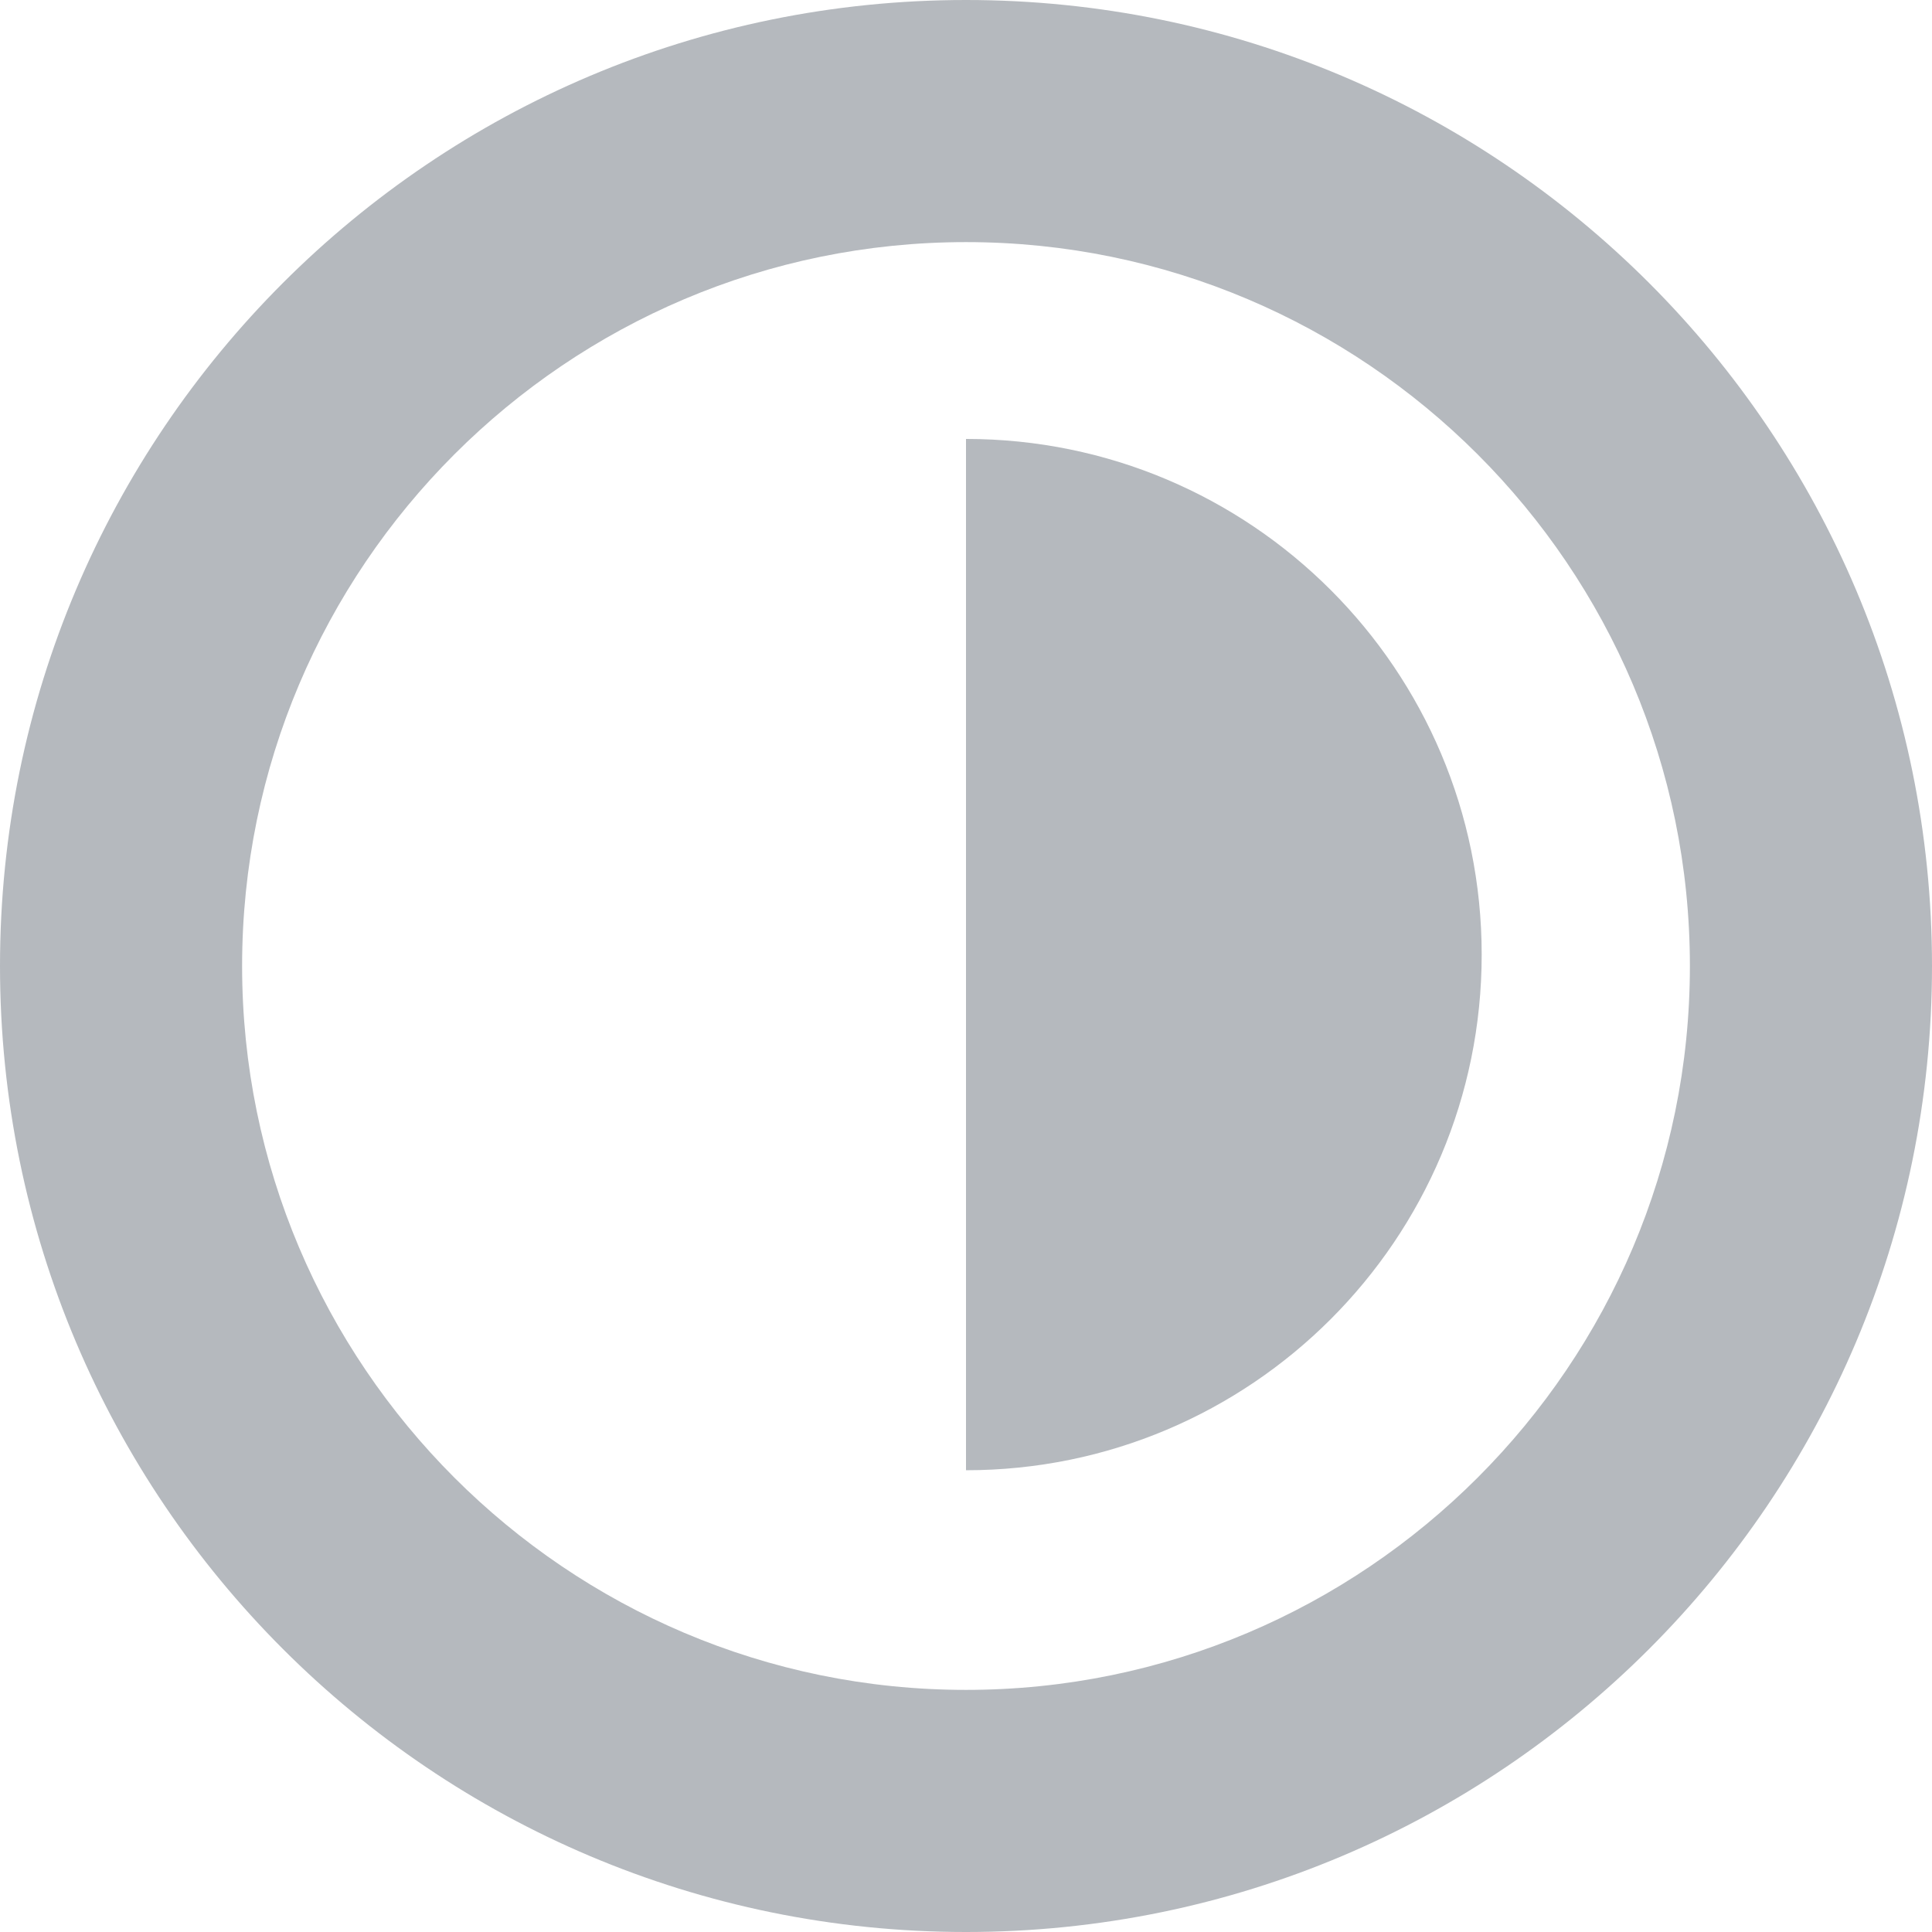
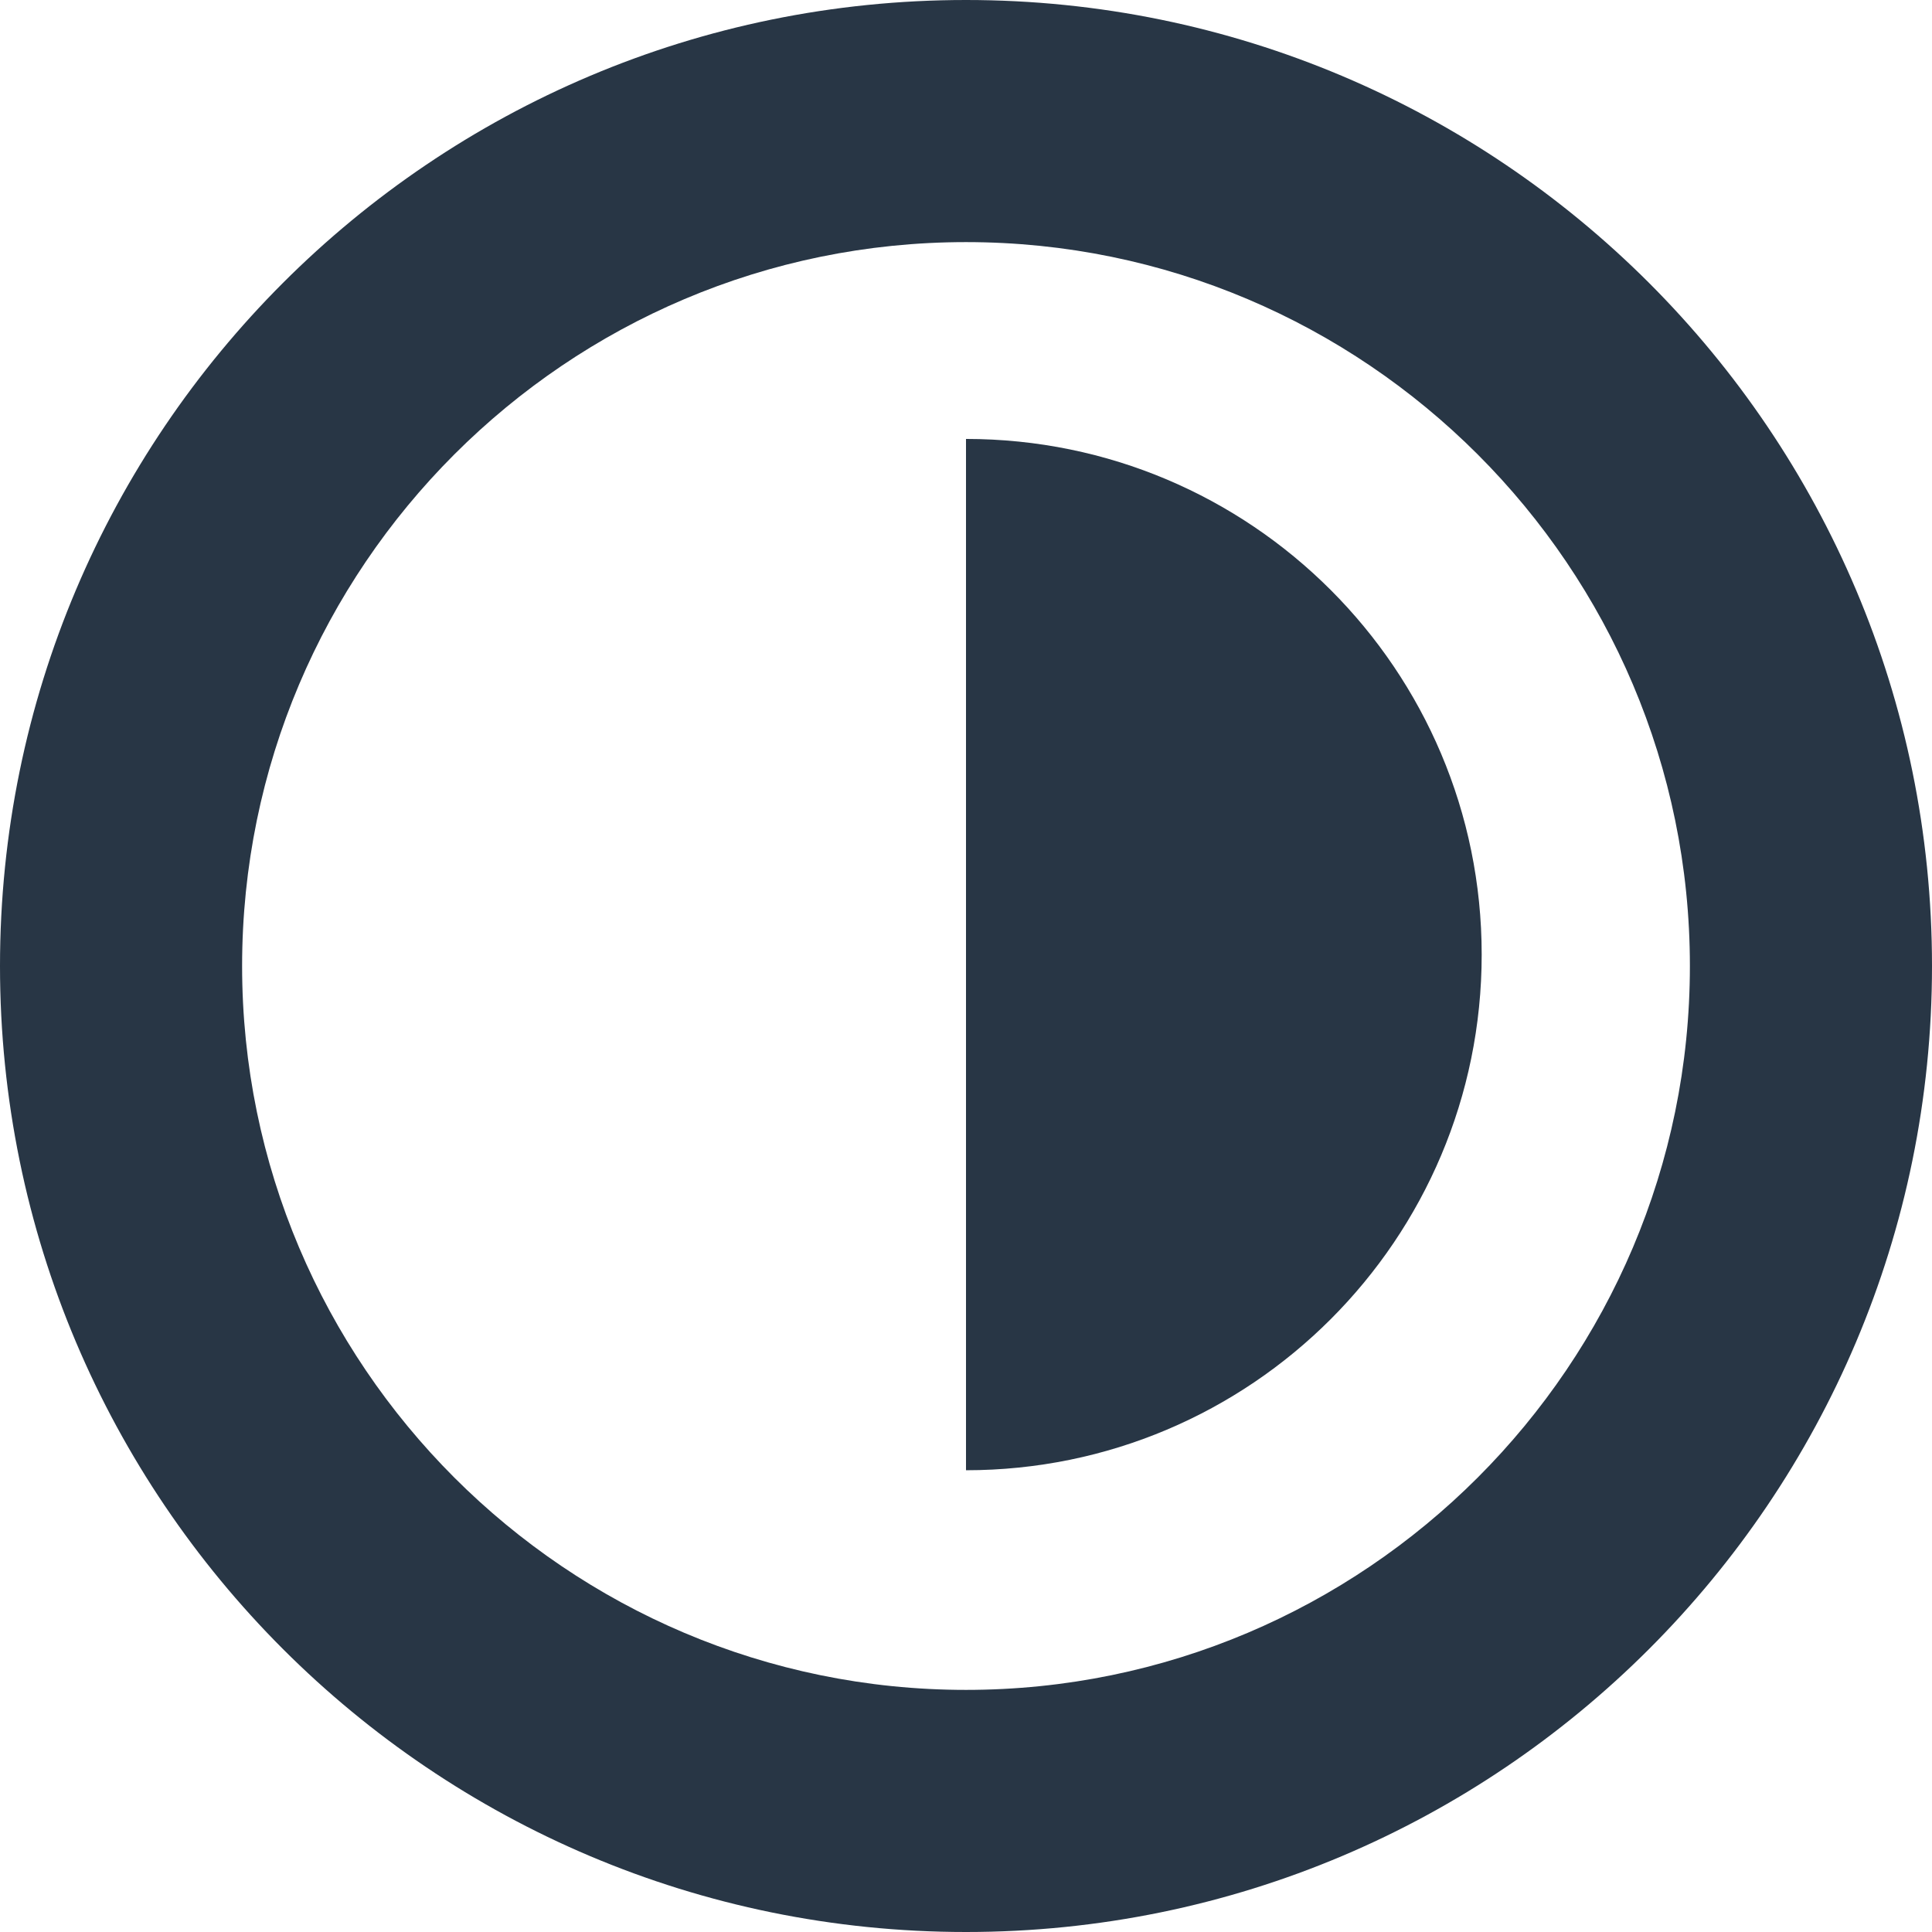
- <svg xmlns="http://www.w3.org/2000/svg" version="1.0" id="Layer_1" x="0px" y="0px" width="31.92px" height="31.92px" viewBox="-35.422 -7.96 31.92 31.92" enable-background="new -35.422 -7.96 31.92 31.92" xml:space="preserve">
-   <path fill="#b5b9be" d="M-19.462-3.96c6.595,0,11.96,5.365,11.96,11.96s-5.365,11.96-11.96,11.96S-31.422,14.595-31.422,8 S-26.057-3.96-19.462-3.96 M-19.462-7.96c-8.814,0-15.96,7.145-15.96,15.96c0,8.813,7.146,15.96,15.96,15.96S-3.502,16.813-3.502,8 C-3.502-0.815-10.648-7.96-19.462-7.96L-19.462-7.96z" />
-   <path fill="#b5b9be" d="M-19.462,16.331c4.706,0,8.52-3.813,8.52-8.52c0-4.705-3.813-8.519-8.52-8.519" />
+ <svg xmlns="http://www.w3.org/2000/svg" version="1.0" id="Layer_1" x="0px" y="0px" viewBox="-35.422 -7.96 31.92 31.92" enable-background="new -35.422 -7.96 31.92 31.92" xml:space="preserve">
+   <path fill="#283645" d="M-19.462-3.96c6.595,0,11.96,5.365,11.96,11.96s-5.365,11.96-11.96,11.96S-31.422,14.595-31.422,8 S-26.057-3.96-19.462-3.96 M-19.462-7.96c-8.814,0-15.96,7.145-15.96,15.96c0,8.813,7.146,15.96,15.96,15.96S-3.502,16.813-3.502,8 C-3.502-0.815-10.648-7.96-19.462-7.96L-19.462-7.96z" />
+   <path fill="#283645" d="M-19.462,16.331c4.706,0,8.52-3.813,8.52-8.52c0-4.705-3.813-8.519-8.52-8.519" />
</svg>
